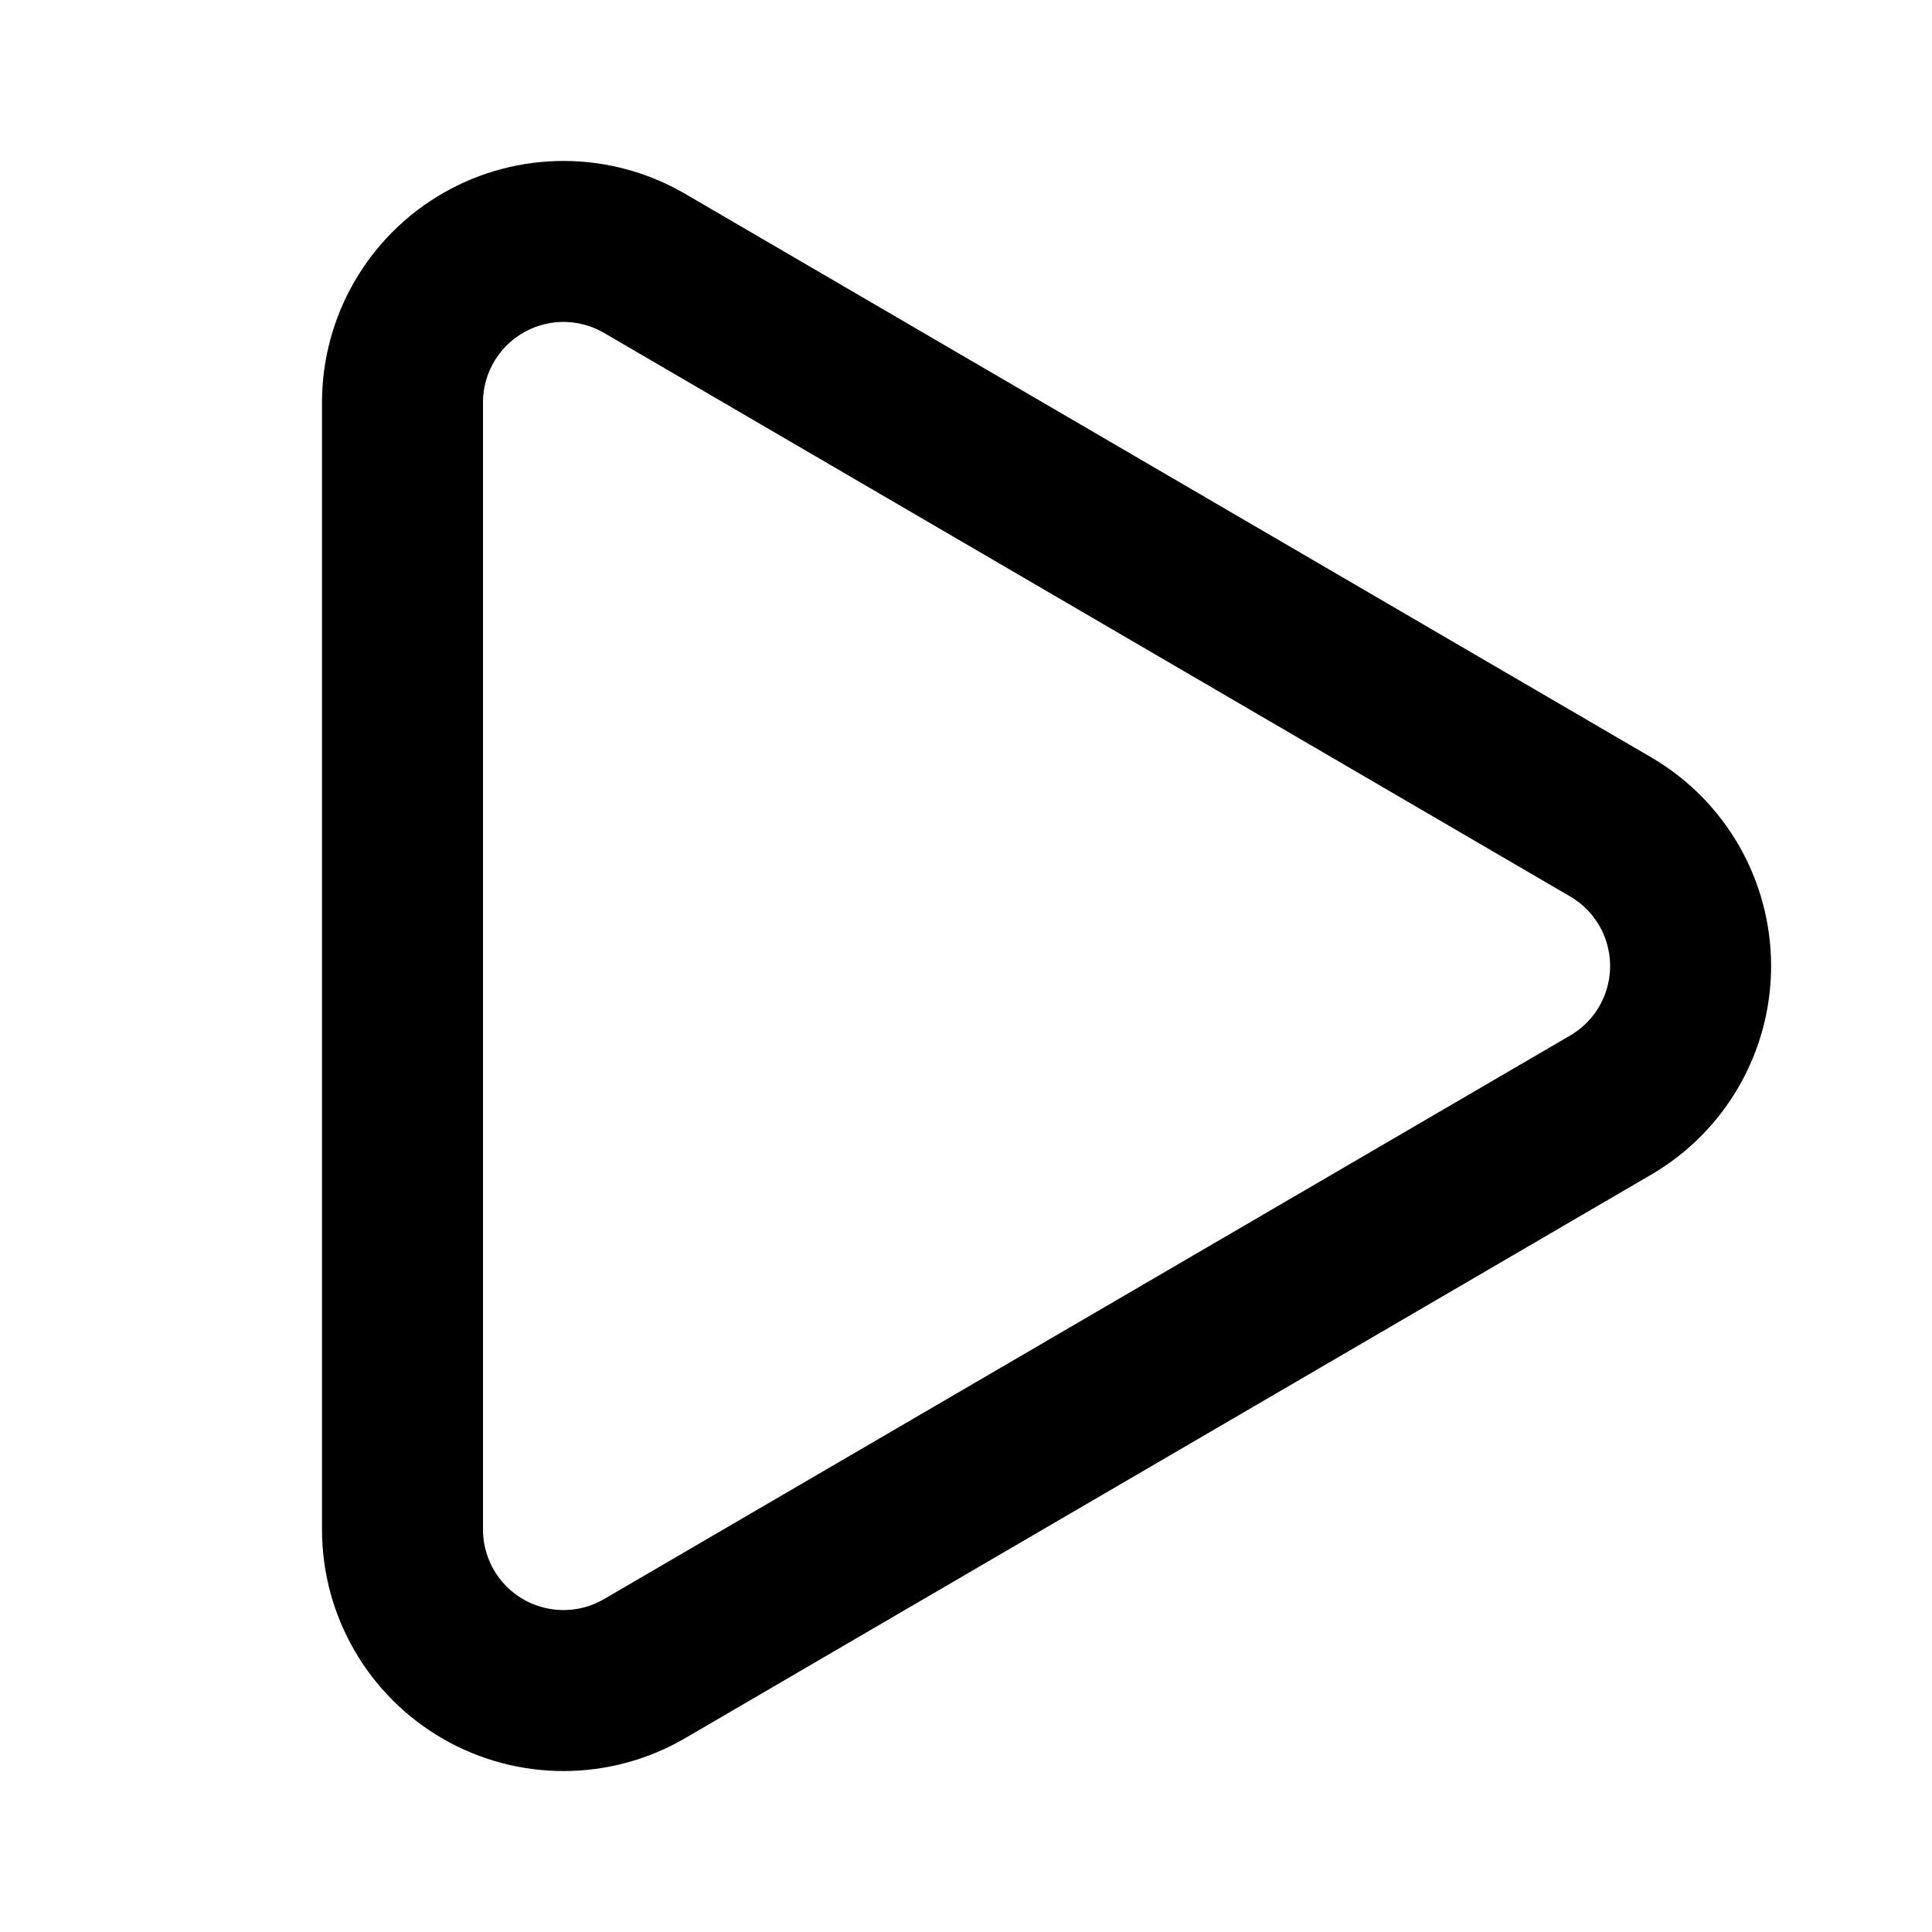
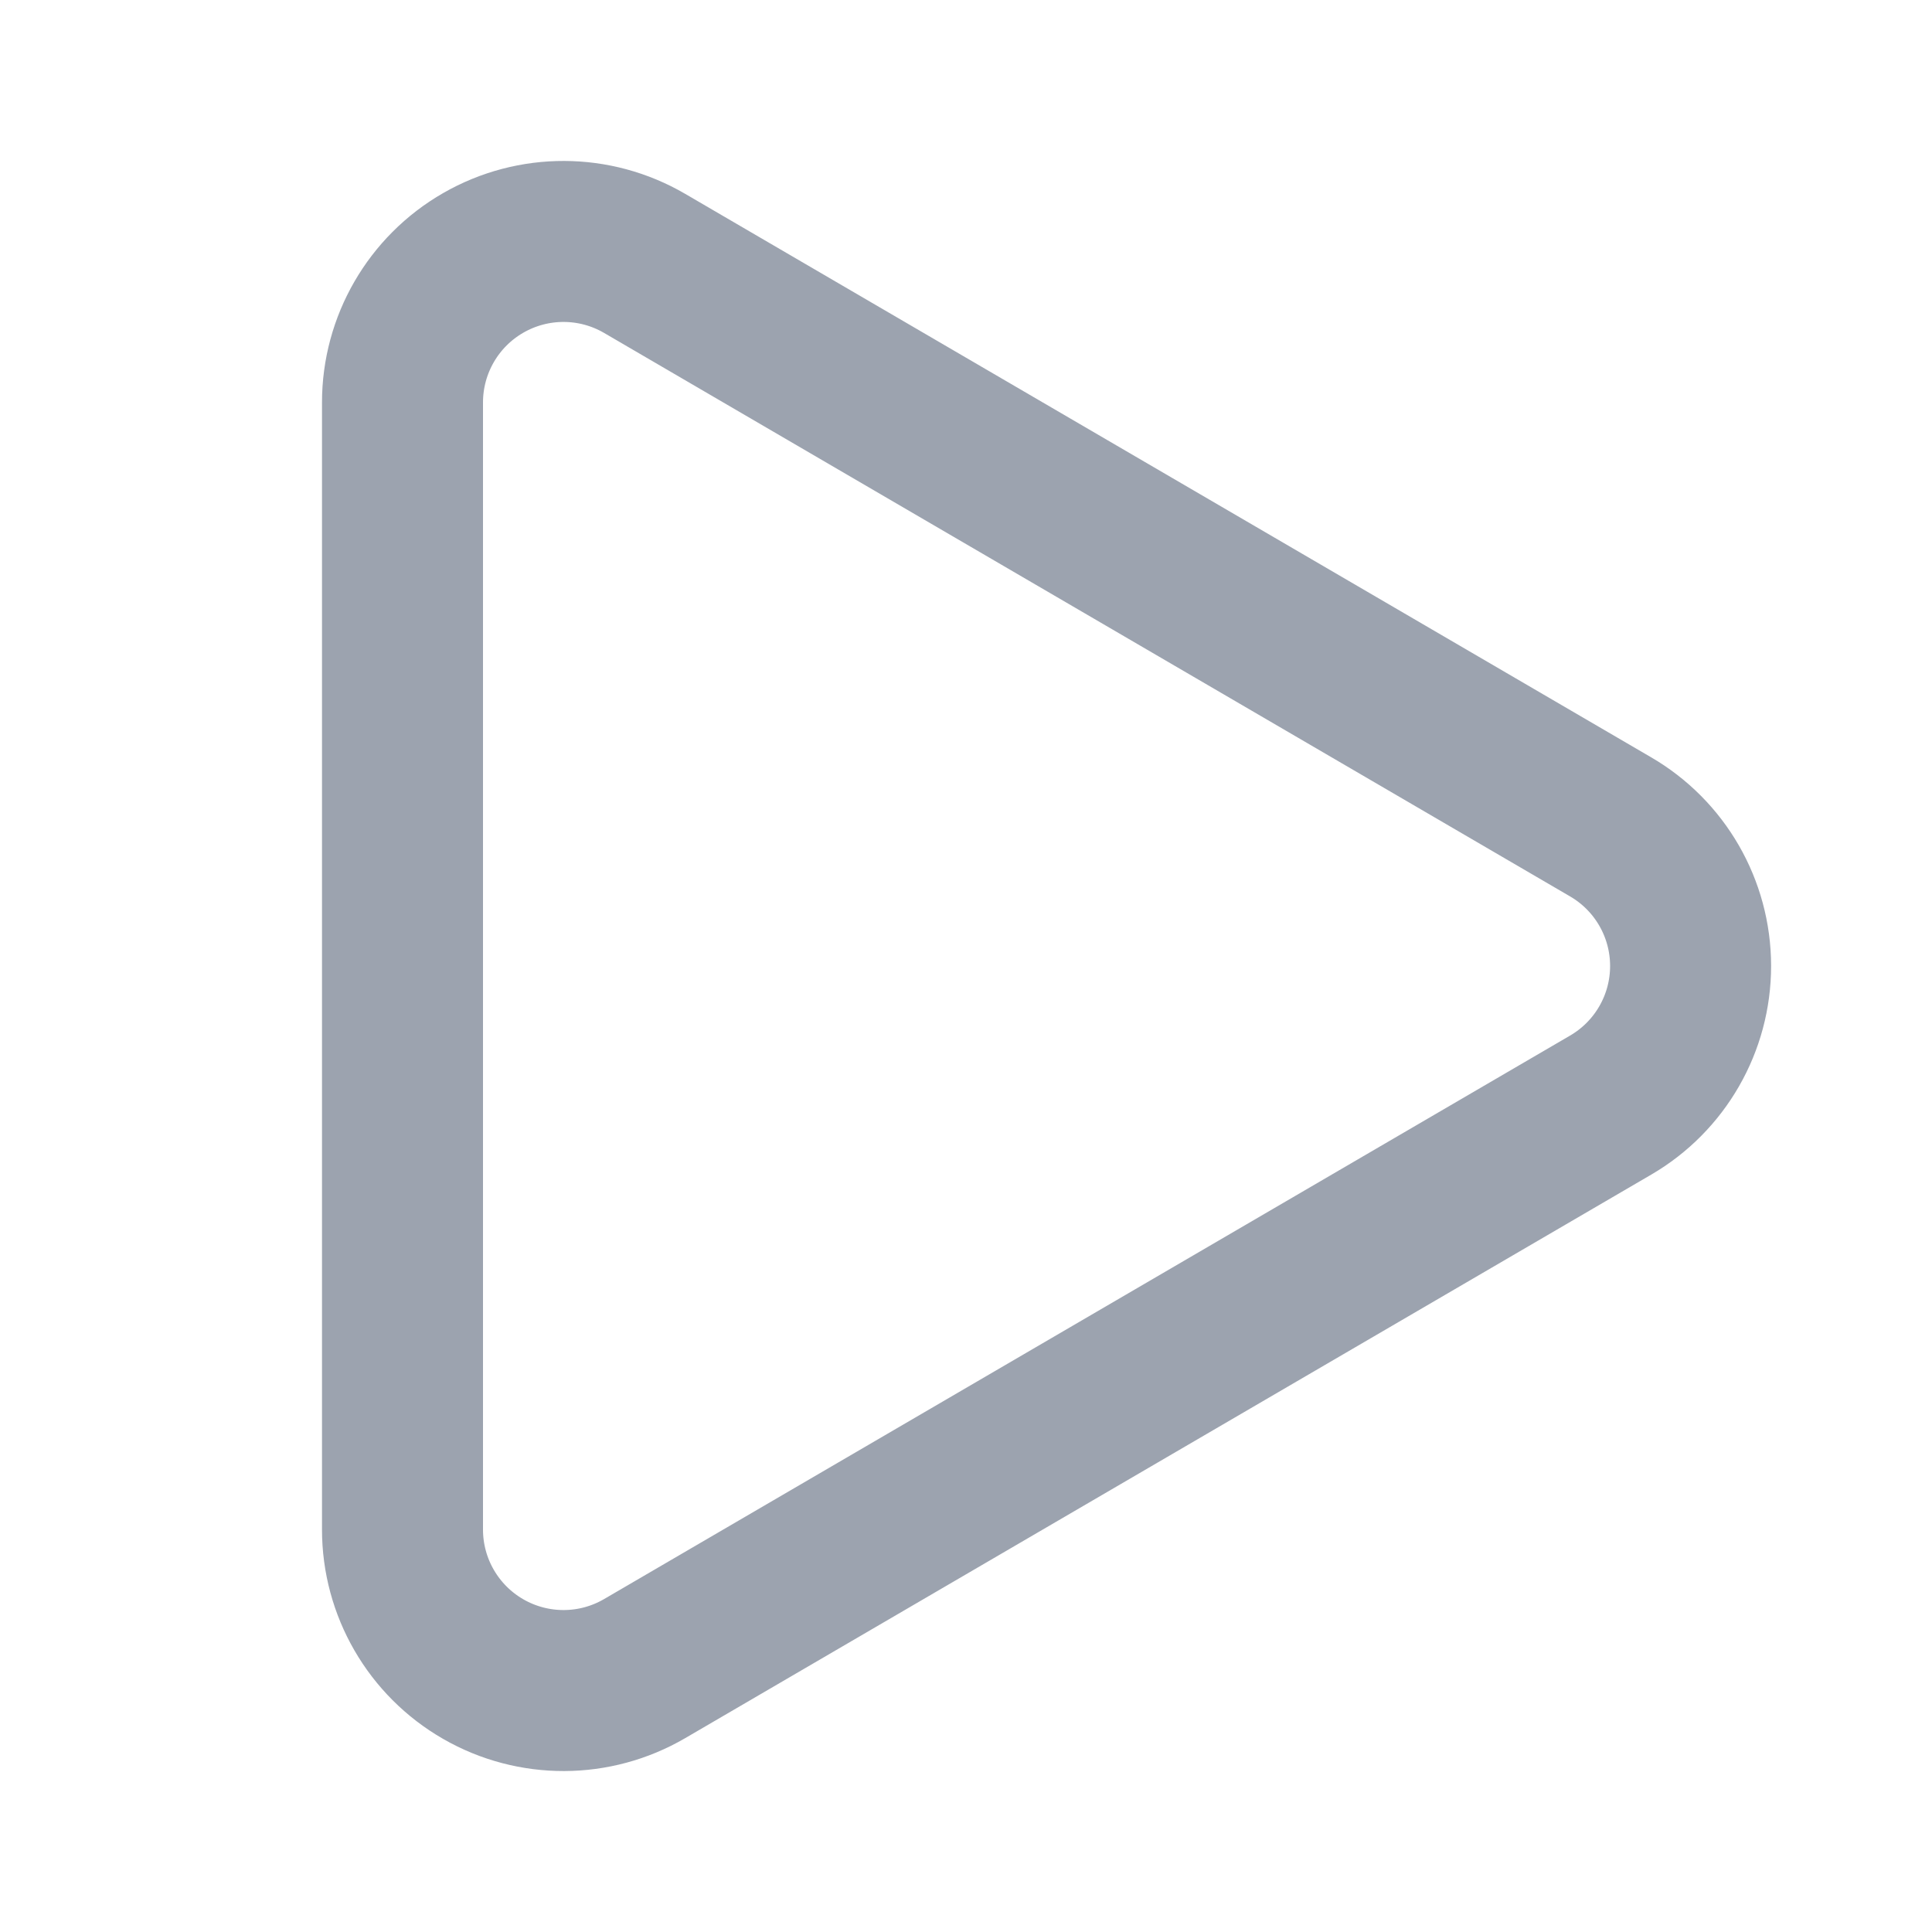
- <svg xmlns="http://www.w3.org/2000/svg" class="lucide lucide-play" width="24" height="24" viewBox="0 0 24 24" fill="none" stroke="currentColor" stroke-width="2" stroke-linecap="round" stroke-linejoin="round">
+ <svg xmlns="http://www.w3.org/2000/svg" class="lucide lucide-play" width="24" height="24" viewBox="0 0 24 24" fill="none" stroke="#9ca3af" stroke-width="2" stroke-linecap="round" stroke-linejoin="round">
  <path d="M5 5a2 2 0 0 1 3.008-1.728l11.997 6.998a2 2 0 0 1 .003 3.458l-12 7A2 2 0 0 1 5 19z" />
</svg>
